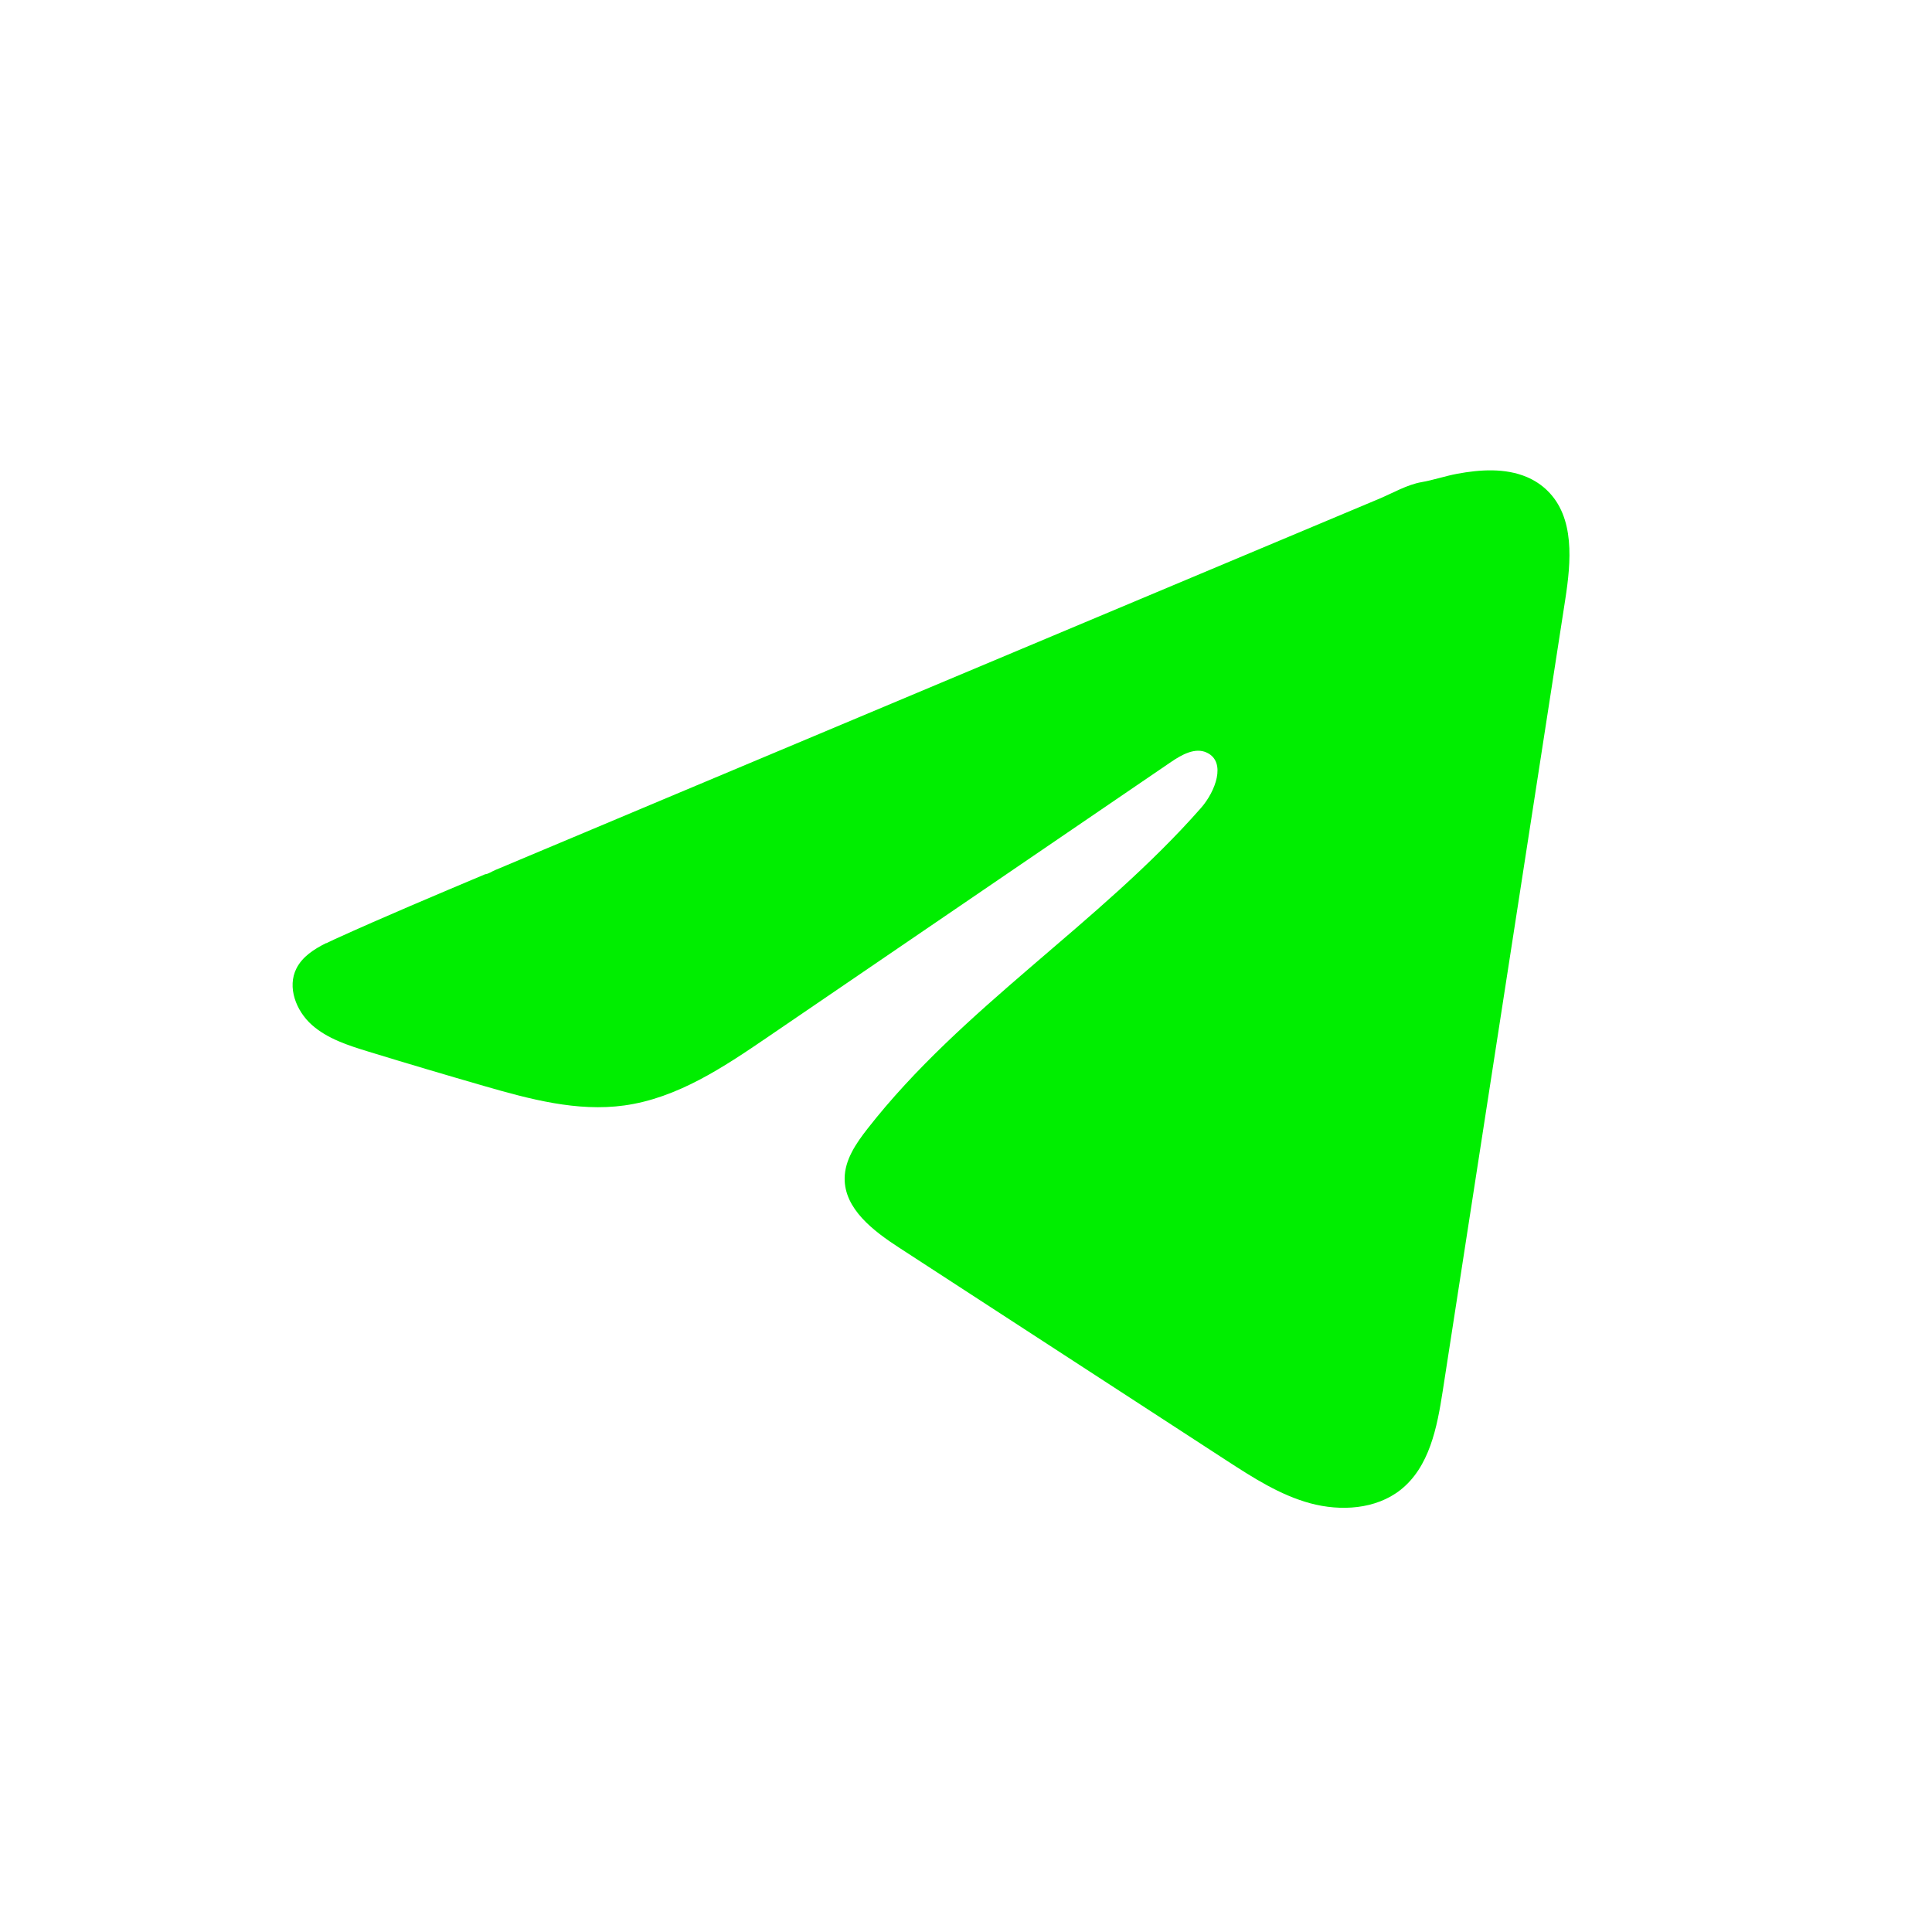
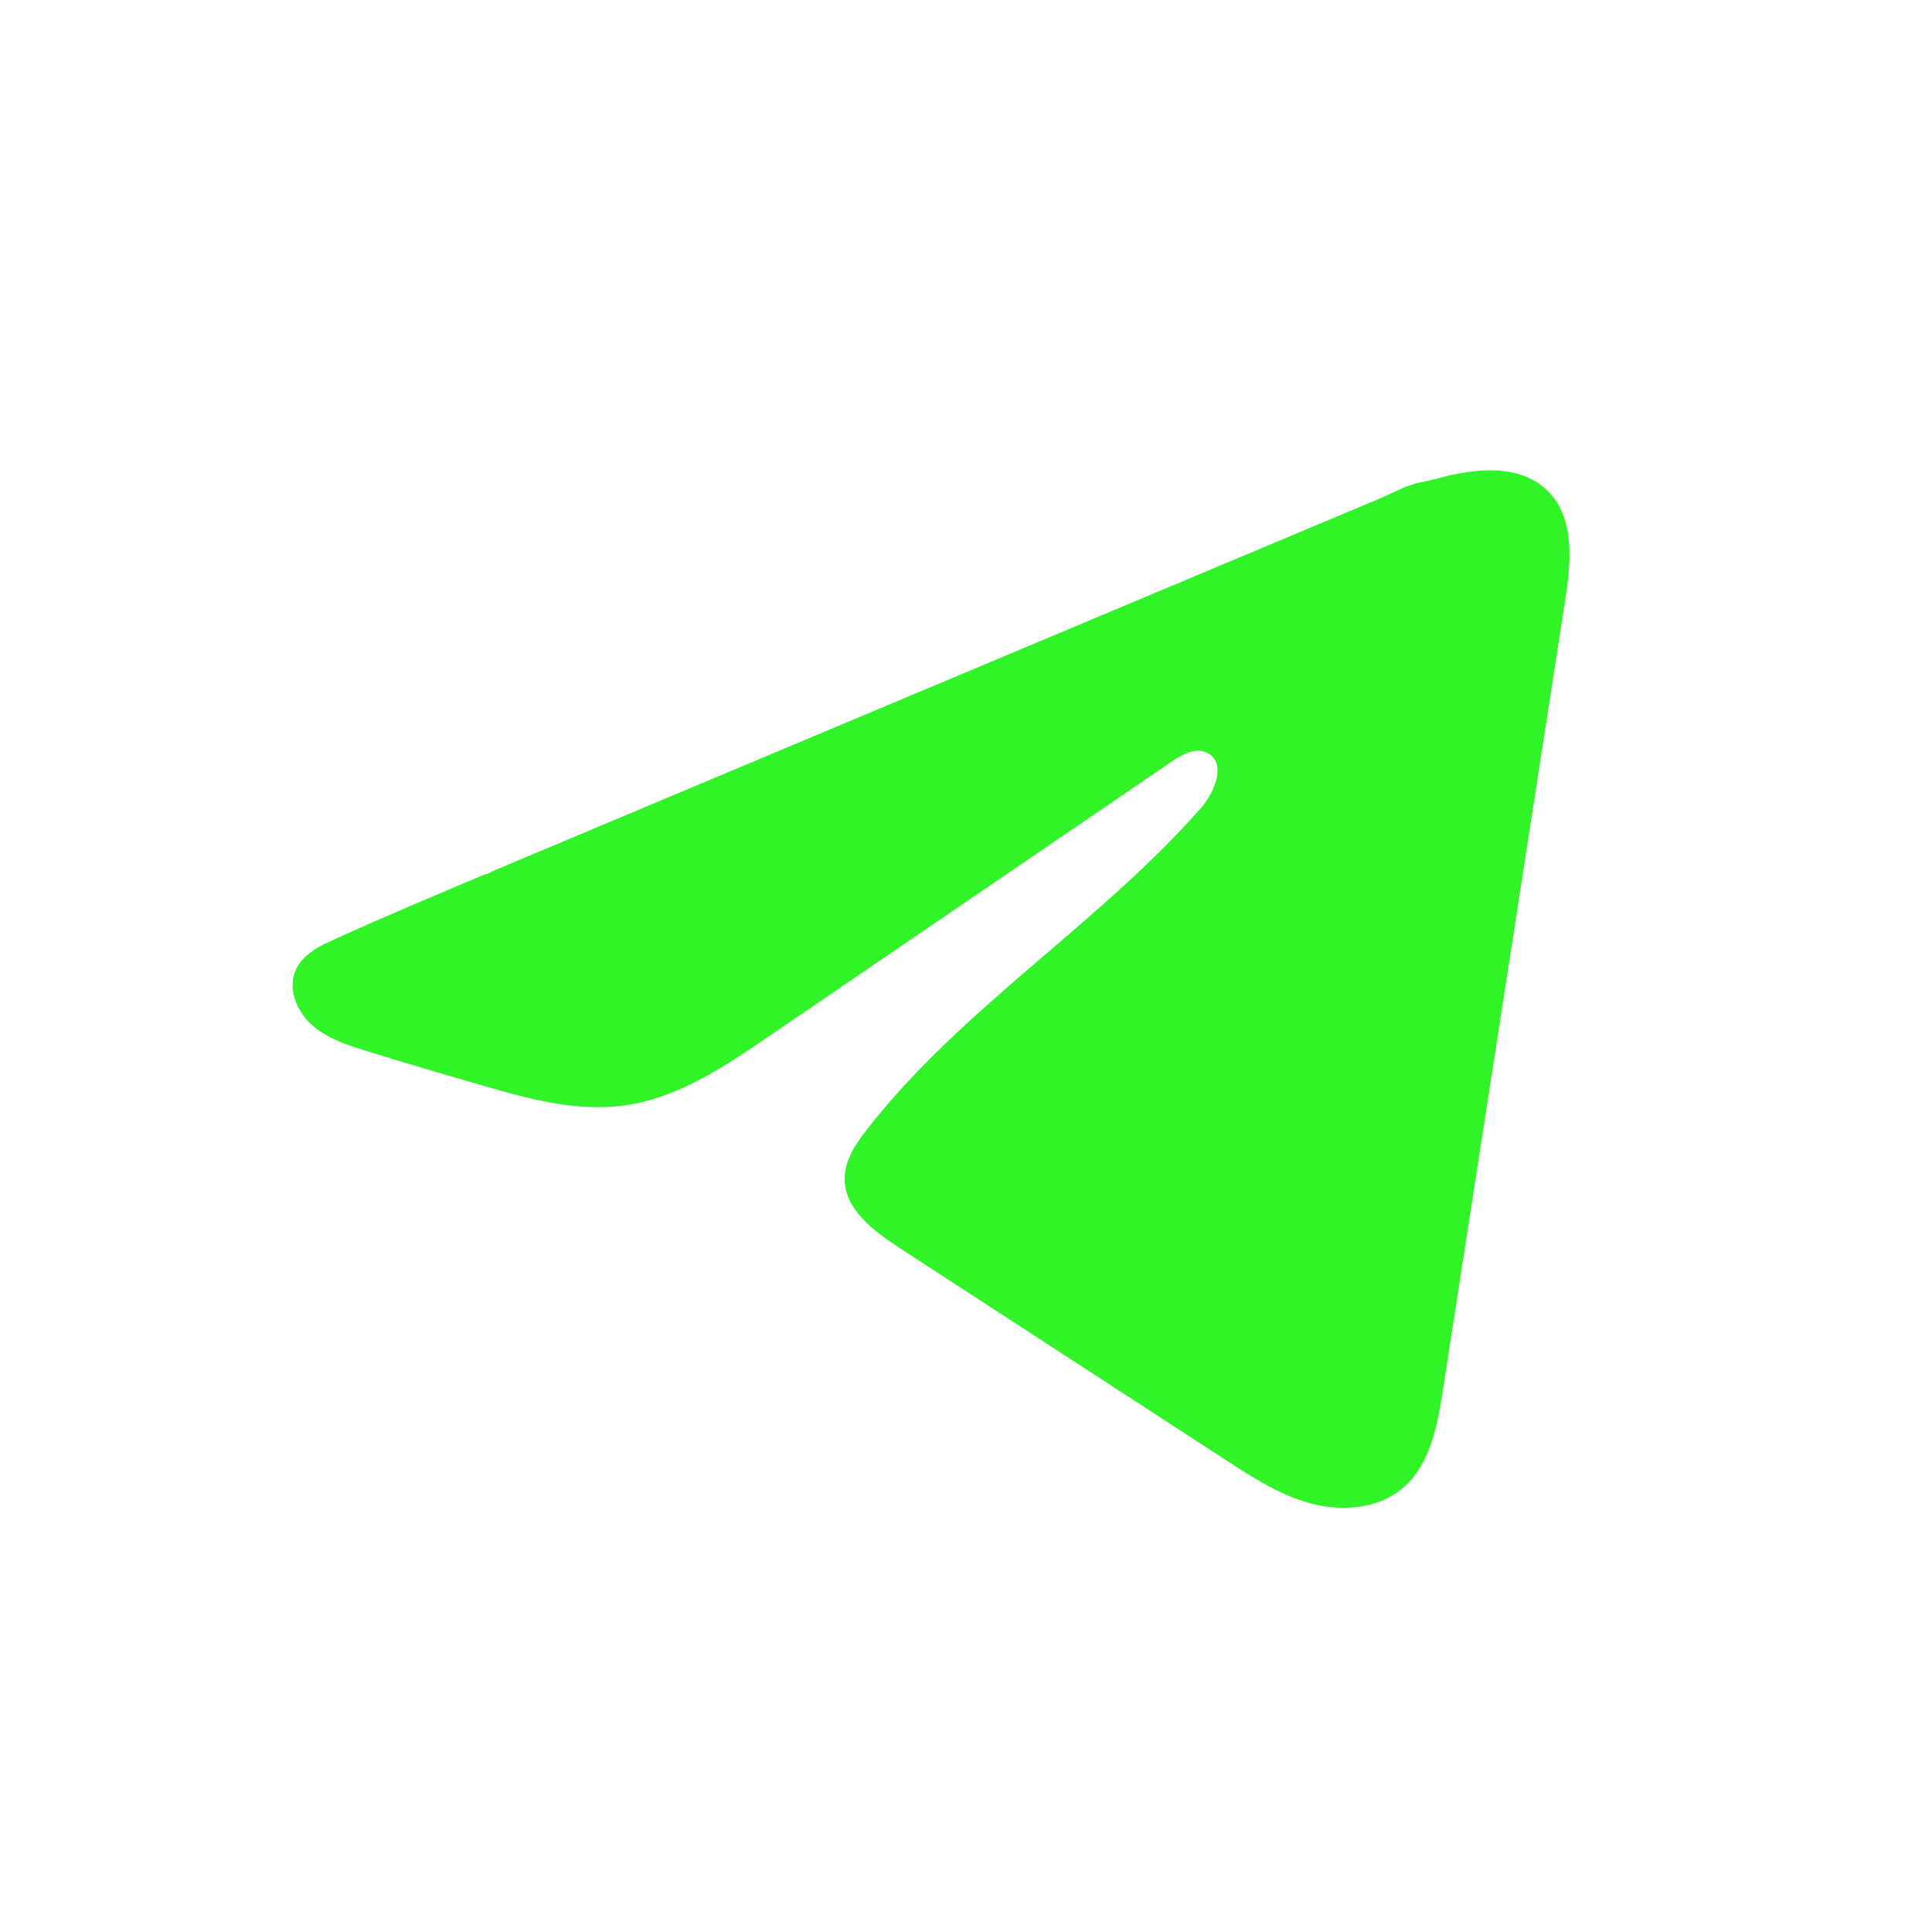
<svg xmlns="http://www.w3.org/2000/svg" width="58" height="58" viewBox="0 0 58 58" fill="none">
-   <path d="M9.791 28.318C9.879 28.274 9.967 28.233 10.053 28.194C11.545 27.516 13.057 26.881 14.566 26.245C14.648 26.245 14.784 26.152 14.861 26.122C14.978 26.073 15.095 26.025 15.211 25.975C15.436 25.88 15.66 25.787 15.883 25.692C16.331 25.504 16.778 25.316 17.227 25.128L19.914 23.998C21.706 23.246 23.499 22.492 25.291 21.74C27.082 20.988 28.876 20.234 30.667 19.482C32.459 18.73 34.252 17.976 36.044 17.224C37.835 16.473 39.629 15.719 41.42 14.967C41.819 14.798 42.25 14.547 42.677 14.474C43.036 14.411 43.386 14.29 43.746 14.223C44.431 14.096 45.186 14.044 45.842 14.323C46.068 14.42 46.277 14.556 46.451 14.727C47.283 15.535 47.166 16.861 46.99 17.998C45.764 25.919 44.539 33.843 43.311 41.764C43.143 42.85 42.914 44.043 42.041 44.73C41.301 45.312 40.249 45.376 39.336 45.13C38.423 44.882 37.617 44.361 36.827 43.849C33.55 41.718 30.271 39.588 26.994 37.457C26.215 36.952 25.348 36.291 25.357 35.372C25.361 34.819 25.698 34.327 26.041 33.888C28.889 30.241 32.998 27.734 36.055 24.255C36.486 23.765 36.825 22.879 36.233 22.596C35.881 22.427 35.476 22.657 35.155 22.875C31.114 25.63 27.076 28.387 23.035 31.142C21.717 32.041 20.335 32.965 18.746 33.186C17.324 33.384 15.894 32.995 14.518 32.598C13.365 32.265 12.214 31.924 11.067 31.572C10.458 31.386 9.828 31.185 9.357 30.764C8.886 30.342 8.616 29.633 8.9 29.072C9.078 28.72 9.423 28.497 9.786 28.315L9.791 28.318Z" fill="#00EE00" />
+   <path d="M9.791 28.318C9.879 28.274 9.967 28.233 10.053 28.194C11.545 27.516 13.057 26.881 14.566 26.245C14.648 26.245 14.784 26.152 14.861 26.122C14.978 26.073 15.095 26.025 15.211 25.975C15.436 25.88 15.66 25.787 15.883 25.692C16.331 25.504 16.778 25.316 17.227 25.128L19.914 23.998C21.706 23.246 23.499 22.492 25.291 21.74C27.082 20.988 28.876 20.234 30.667 19.482C32.459 18.73 34.252 17.976 36.044 17.224C37.835 16.473 39.629 15.719 41.42 14.967C41.819 14.798 42.25 14.547 42.677 14.474C43.036 14.411 43.386 14.29 43.746 14.223C44.431 14.096 45.186 14.044 45.842 14.323C46.068 14.42 46.277 14.556 46.451 14.727C47.283 15.535 47.166 16.861 46.99 17.998C45.764 25.919 44.539 33.843 43.311 41.764C43.143 42.85 42.914 44.043 42.041 44.73C41.301 45.312 40.249 45.376 39.336 45.13C38.423 44.882 37.617 44.361 36.827 43.849C33.55 41.718 30.271 39.588 26.994 37.457C26.215 36.952 25.348 36.291 25.357 35.372C25.361 34.819 25.698 34.327 26.041 33.888C28.889 30.241 32.998 27.734 36.055 24.255C36.486 23.765 36.825 22.879 36.233 22.596C35.881 22.427 35.476 22.657 35.155 22.875C31.114 25.63 27.076 28.387 23.035 31.142C21.717 32.041 20.335 32.965 18.746 33.186C17.324 33.384 15.894 32.995 14.518 32.598C13.365 32.265 12.214 31.924 11.067 31.572C10.458 31.386 9.828 31.185 9.357 30.764C8.886 30.342 8.616 29.633 8.9 29.072C9.078 28.72 9.423 28.497 9.786 28.315L9.791 28.318Z" fill="#30f427" />
</svg>
